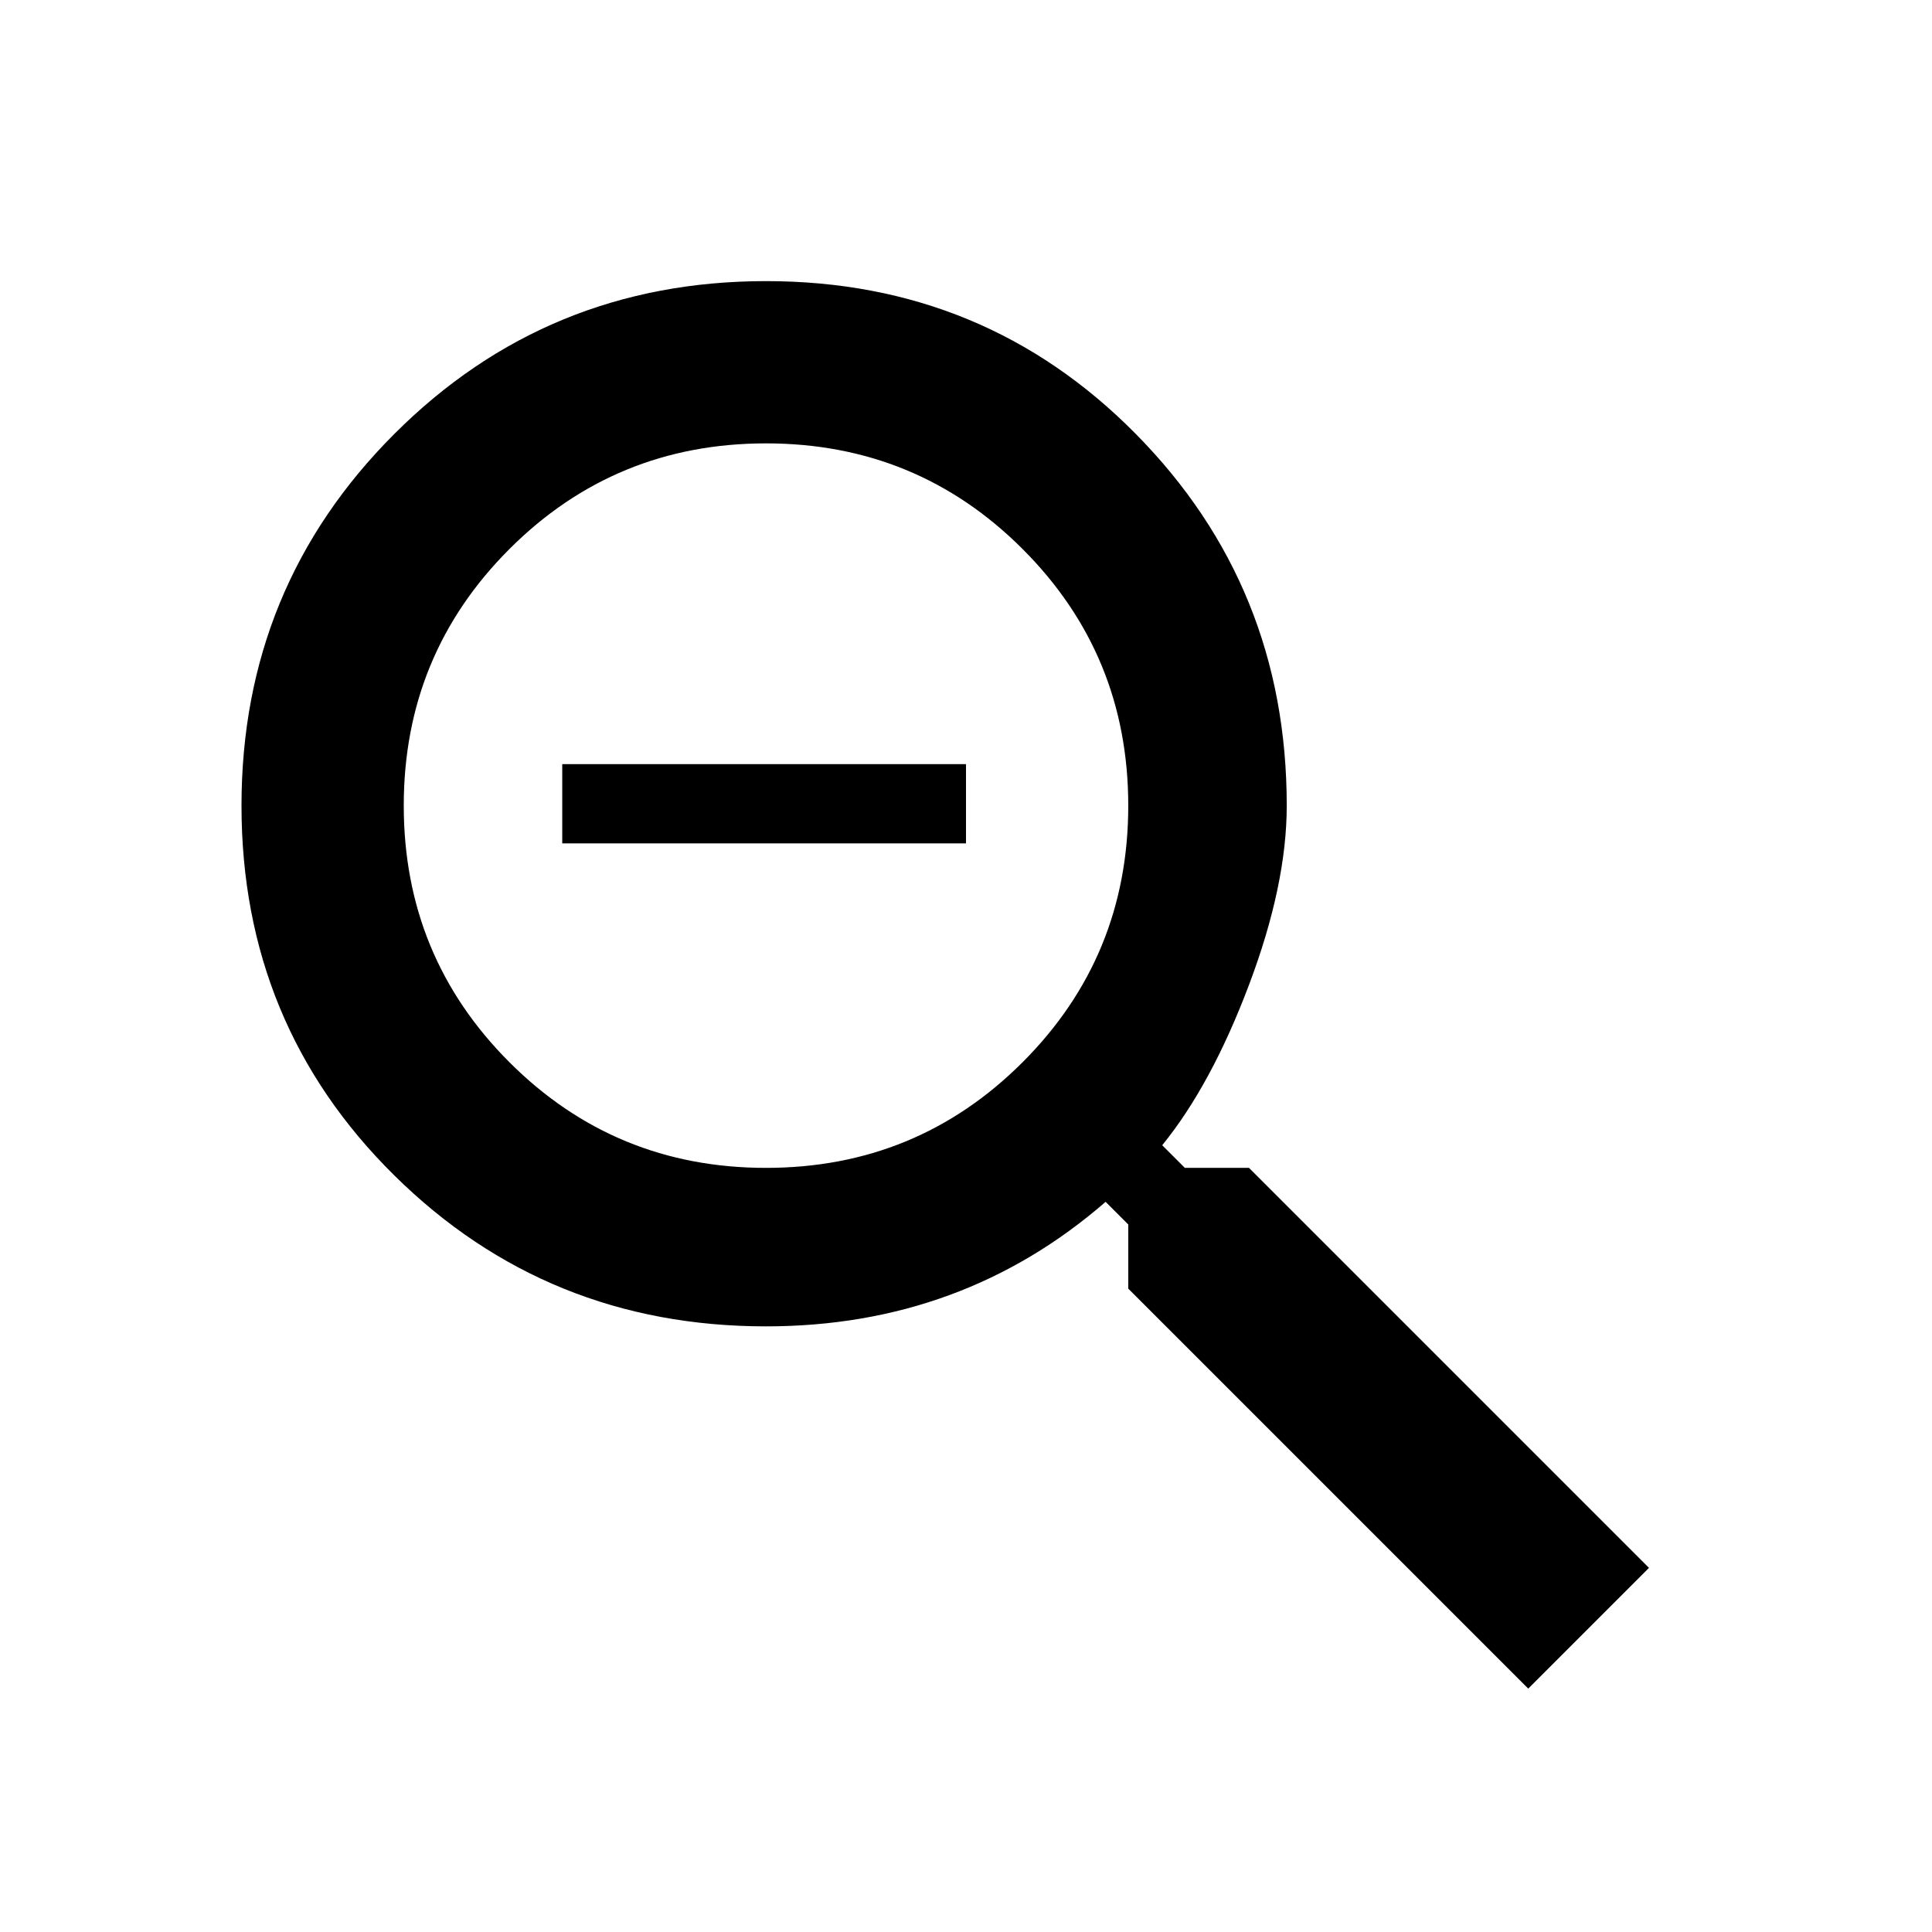
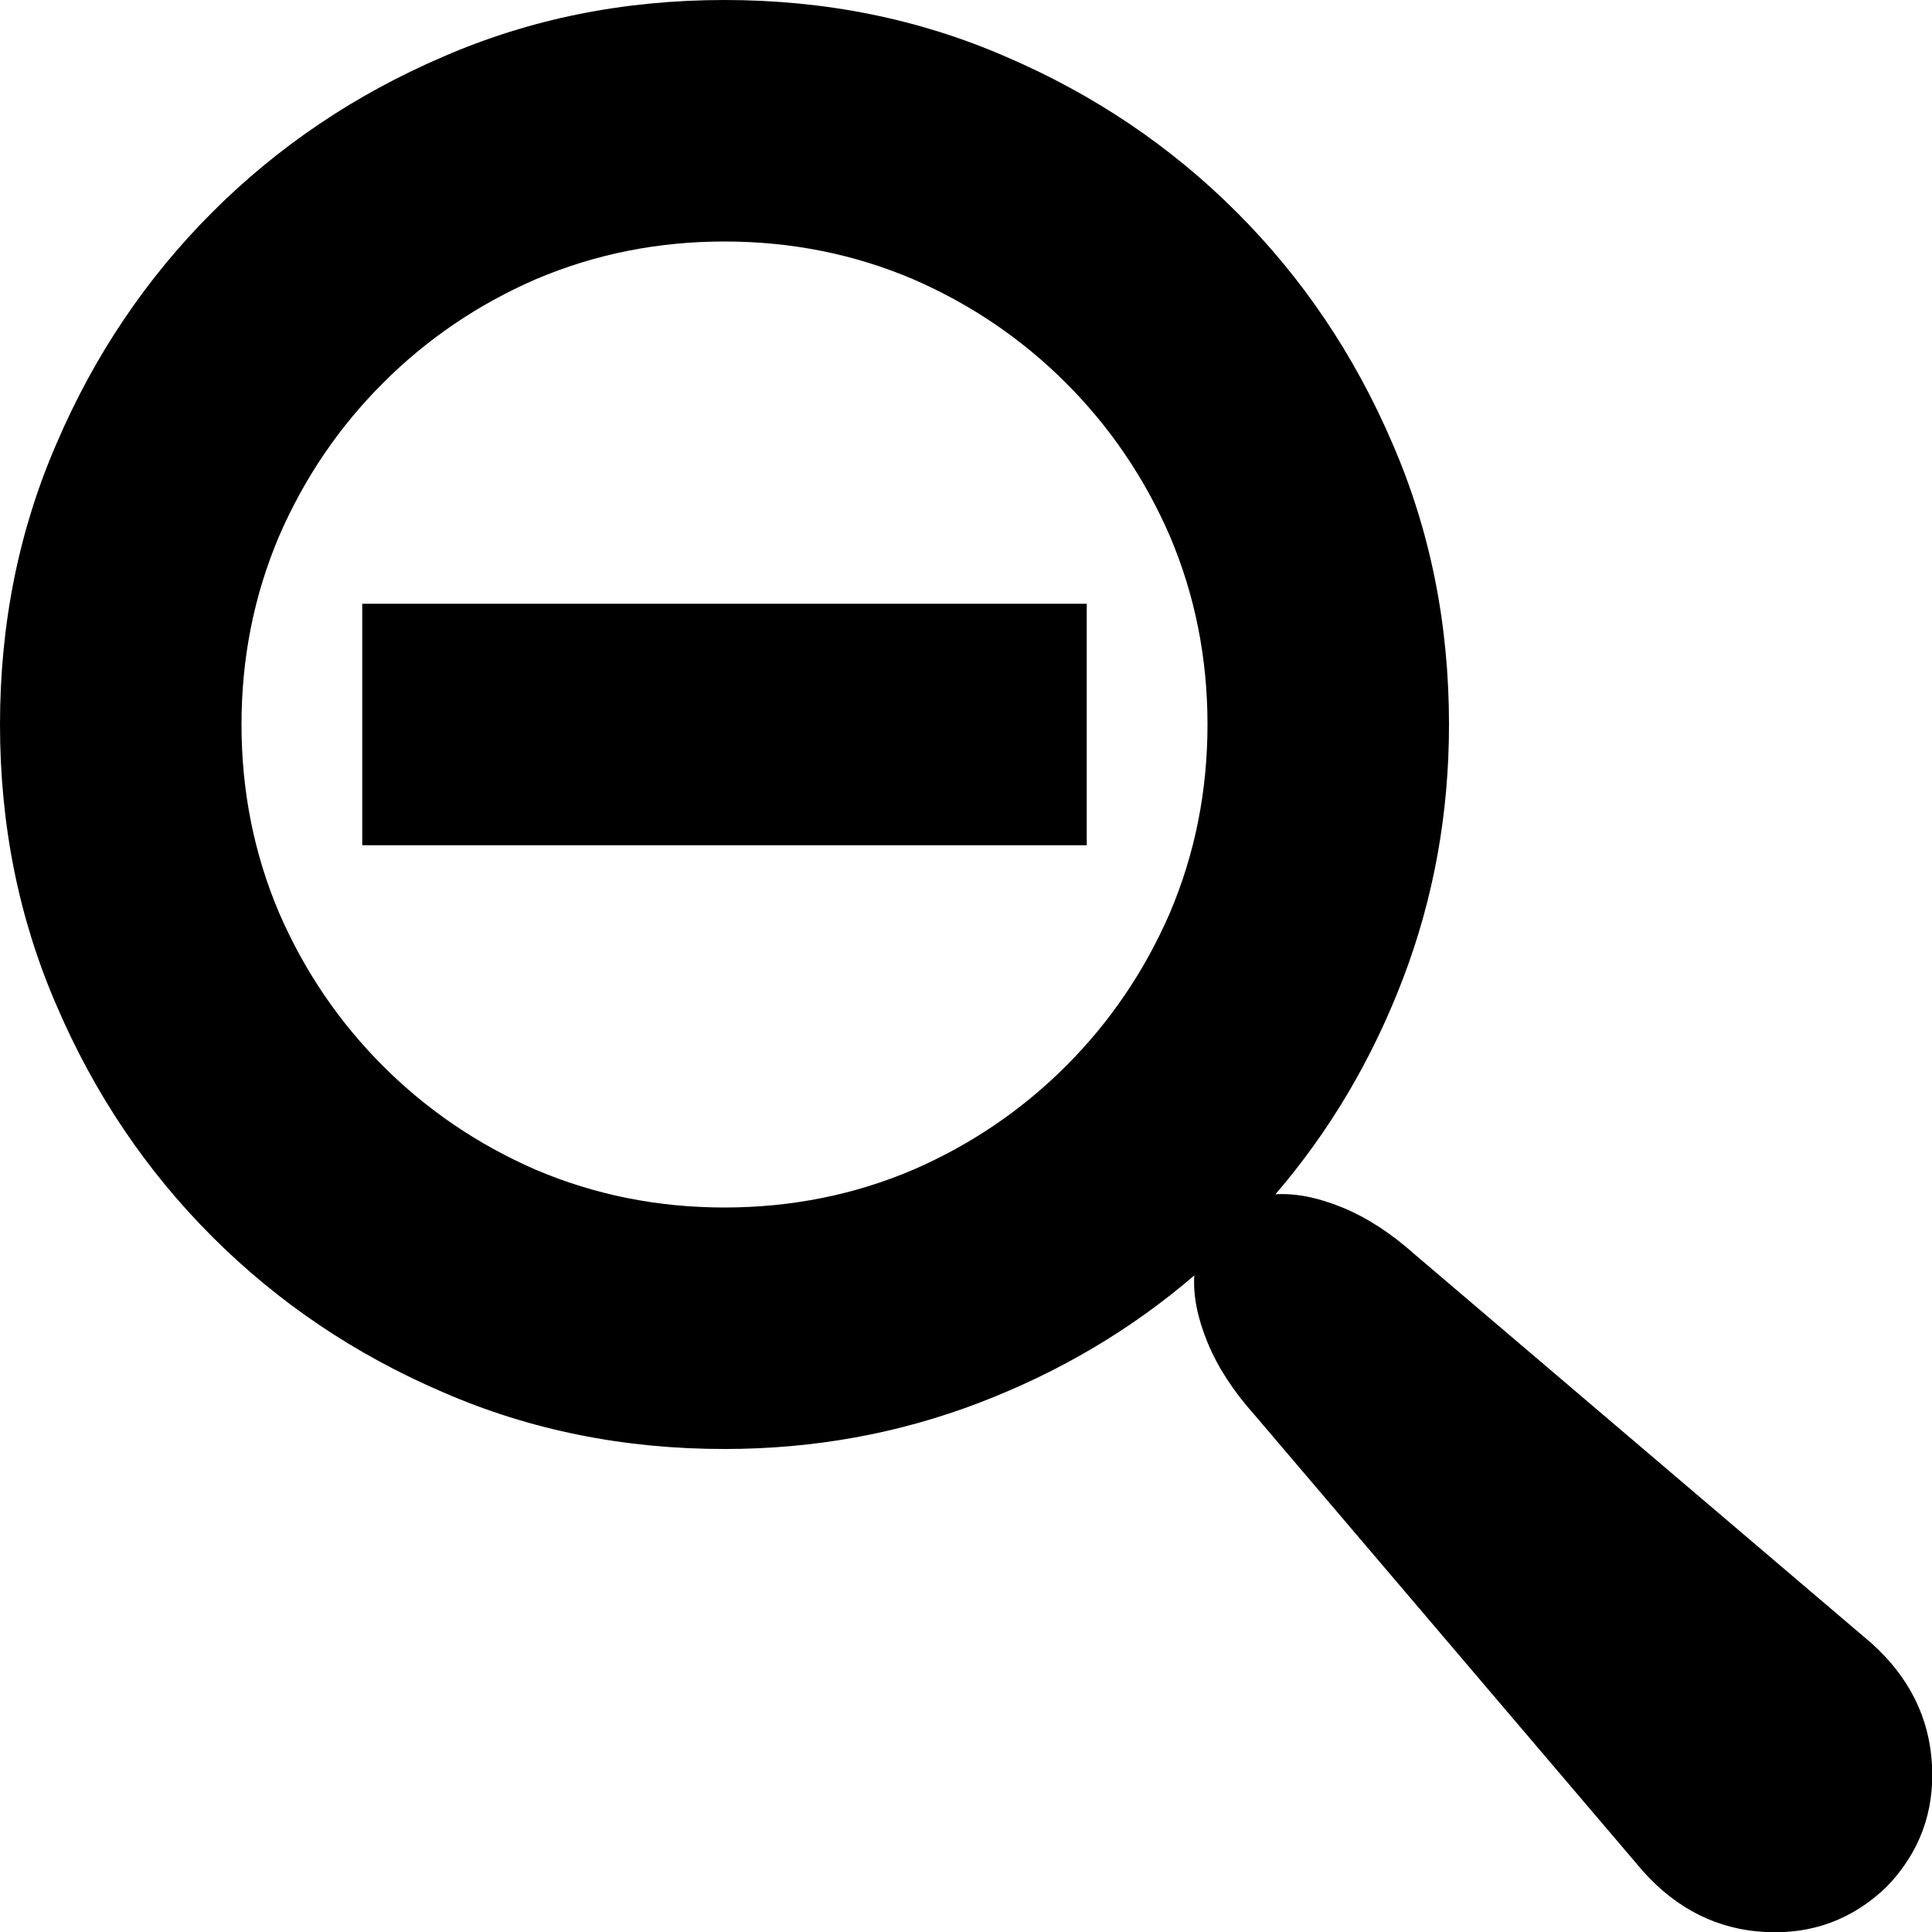
<svg xmlns="http://www.w3.org/2000/svg" viewBox="0 0 1024 1024">
-   <path d="M298 405h214v42H298v-42m108 214q80 0 136-56t56-136q0-80-56-136t-136-56q-80 0-136 56t-56 136q0 80 56 136t136 56m256 0l212 212-64 64-212-212v-34l-12-12q-76 66-180 66-116 0-197-80t-81-196q0-116 81-197t197-81q116 0 196 81t80 197q0 42-20 95t-46 85l12 12h34z" />
+   <path d="M992 871L750 665q-19-17-38.5-25t-35.5-7q43-50 67.5-114T768 384q0-80-30-149-30-70-82.5-122.5T533 30Q464 0 384 0T235 30q-70 30-122.5 82.5T30 235Q0 304 0 384t30 149q30 70 82.5 122.5T235 738q69 30 149 30 71 0 135-24.5T633 676q-1 16 7 35.5t25 38.5l206 242q27 30 64.5 32t64.5-24q26-27 24-64.5T992 871M384 640q-53 0-100-20-46-20-81-55t-55-81q-20-47-20-100t20-100q20-46 55-81t81-55q47-20 100-20t100 20q46 20 81 55t55 81q20 47 20 100t-20 100q-20 46-55 81t-81 55q-47 20-100 20M192 320h384v128H192V320z" />
</svg>
